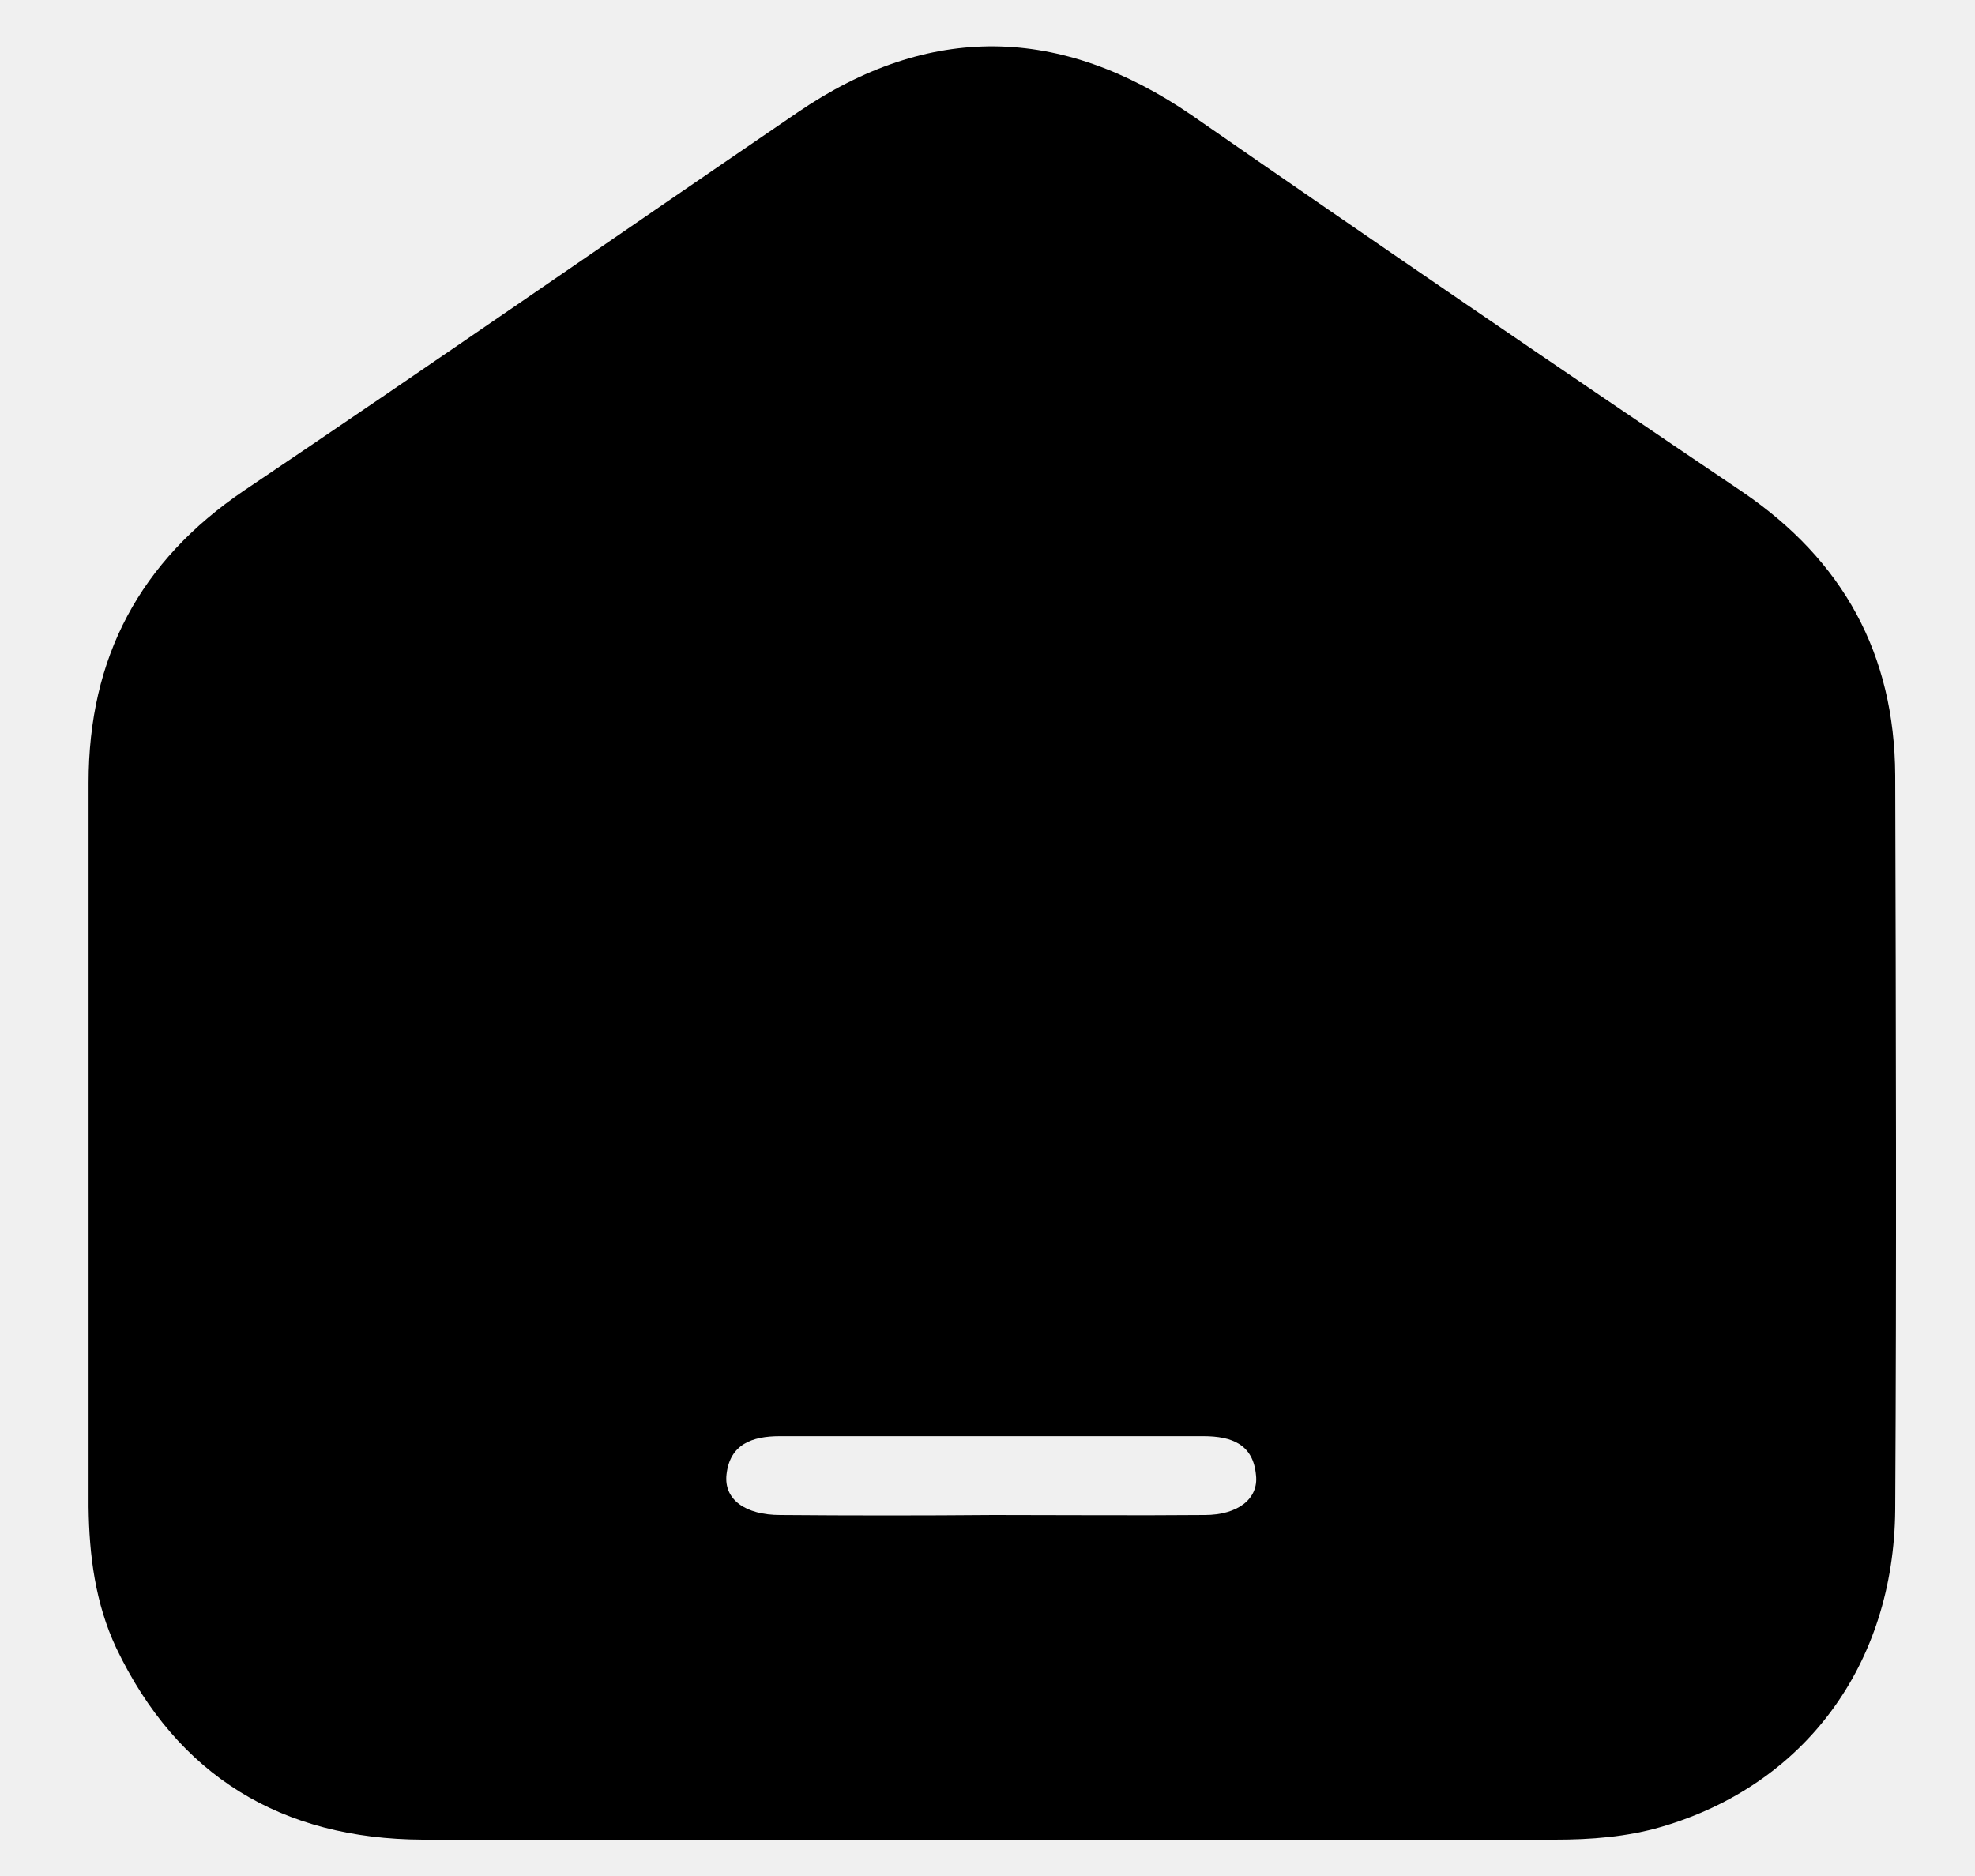
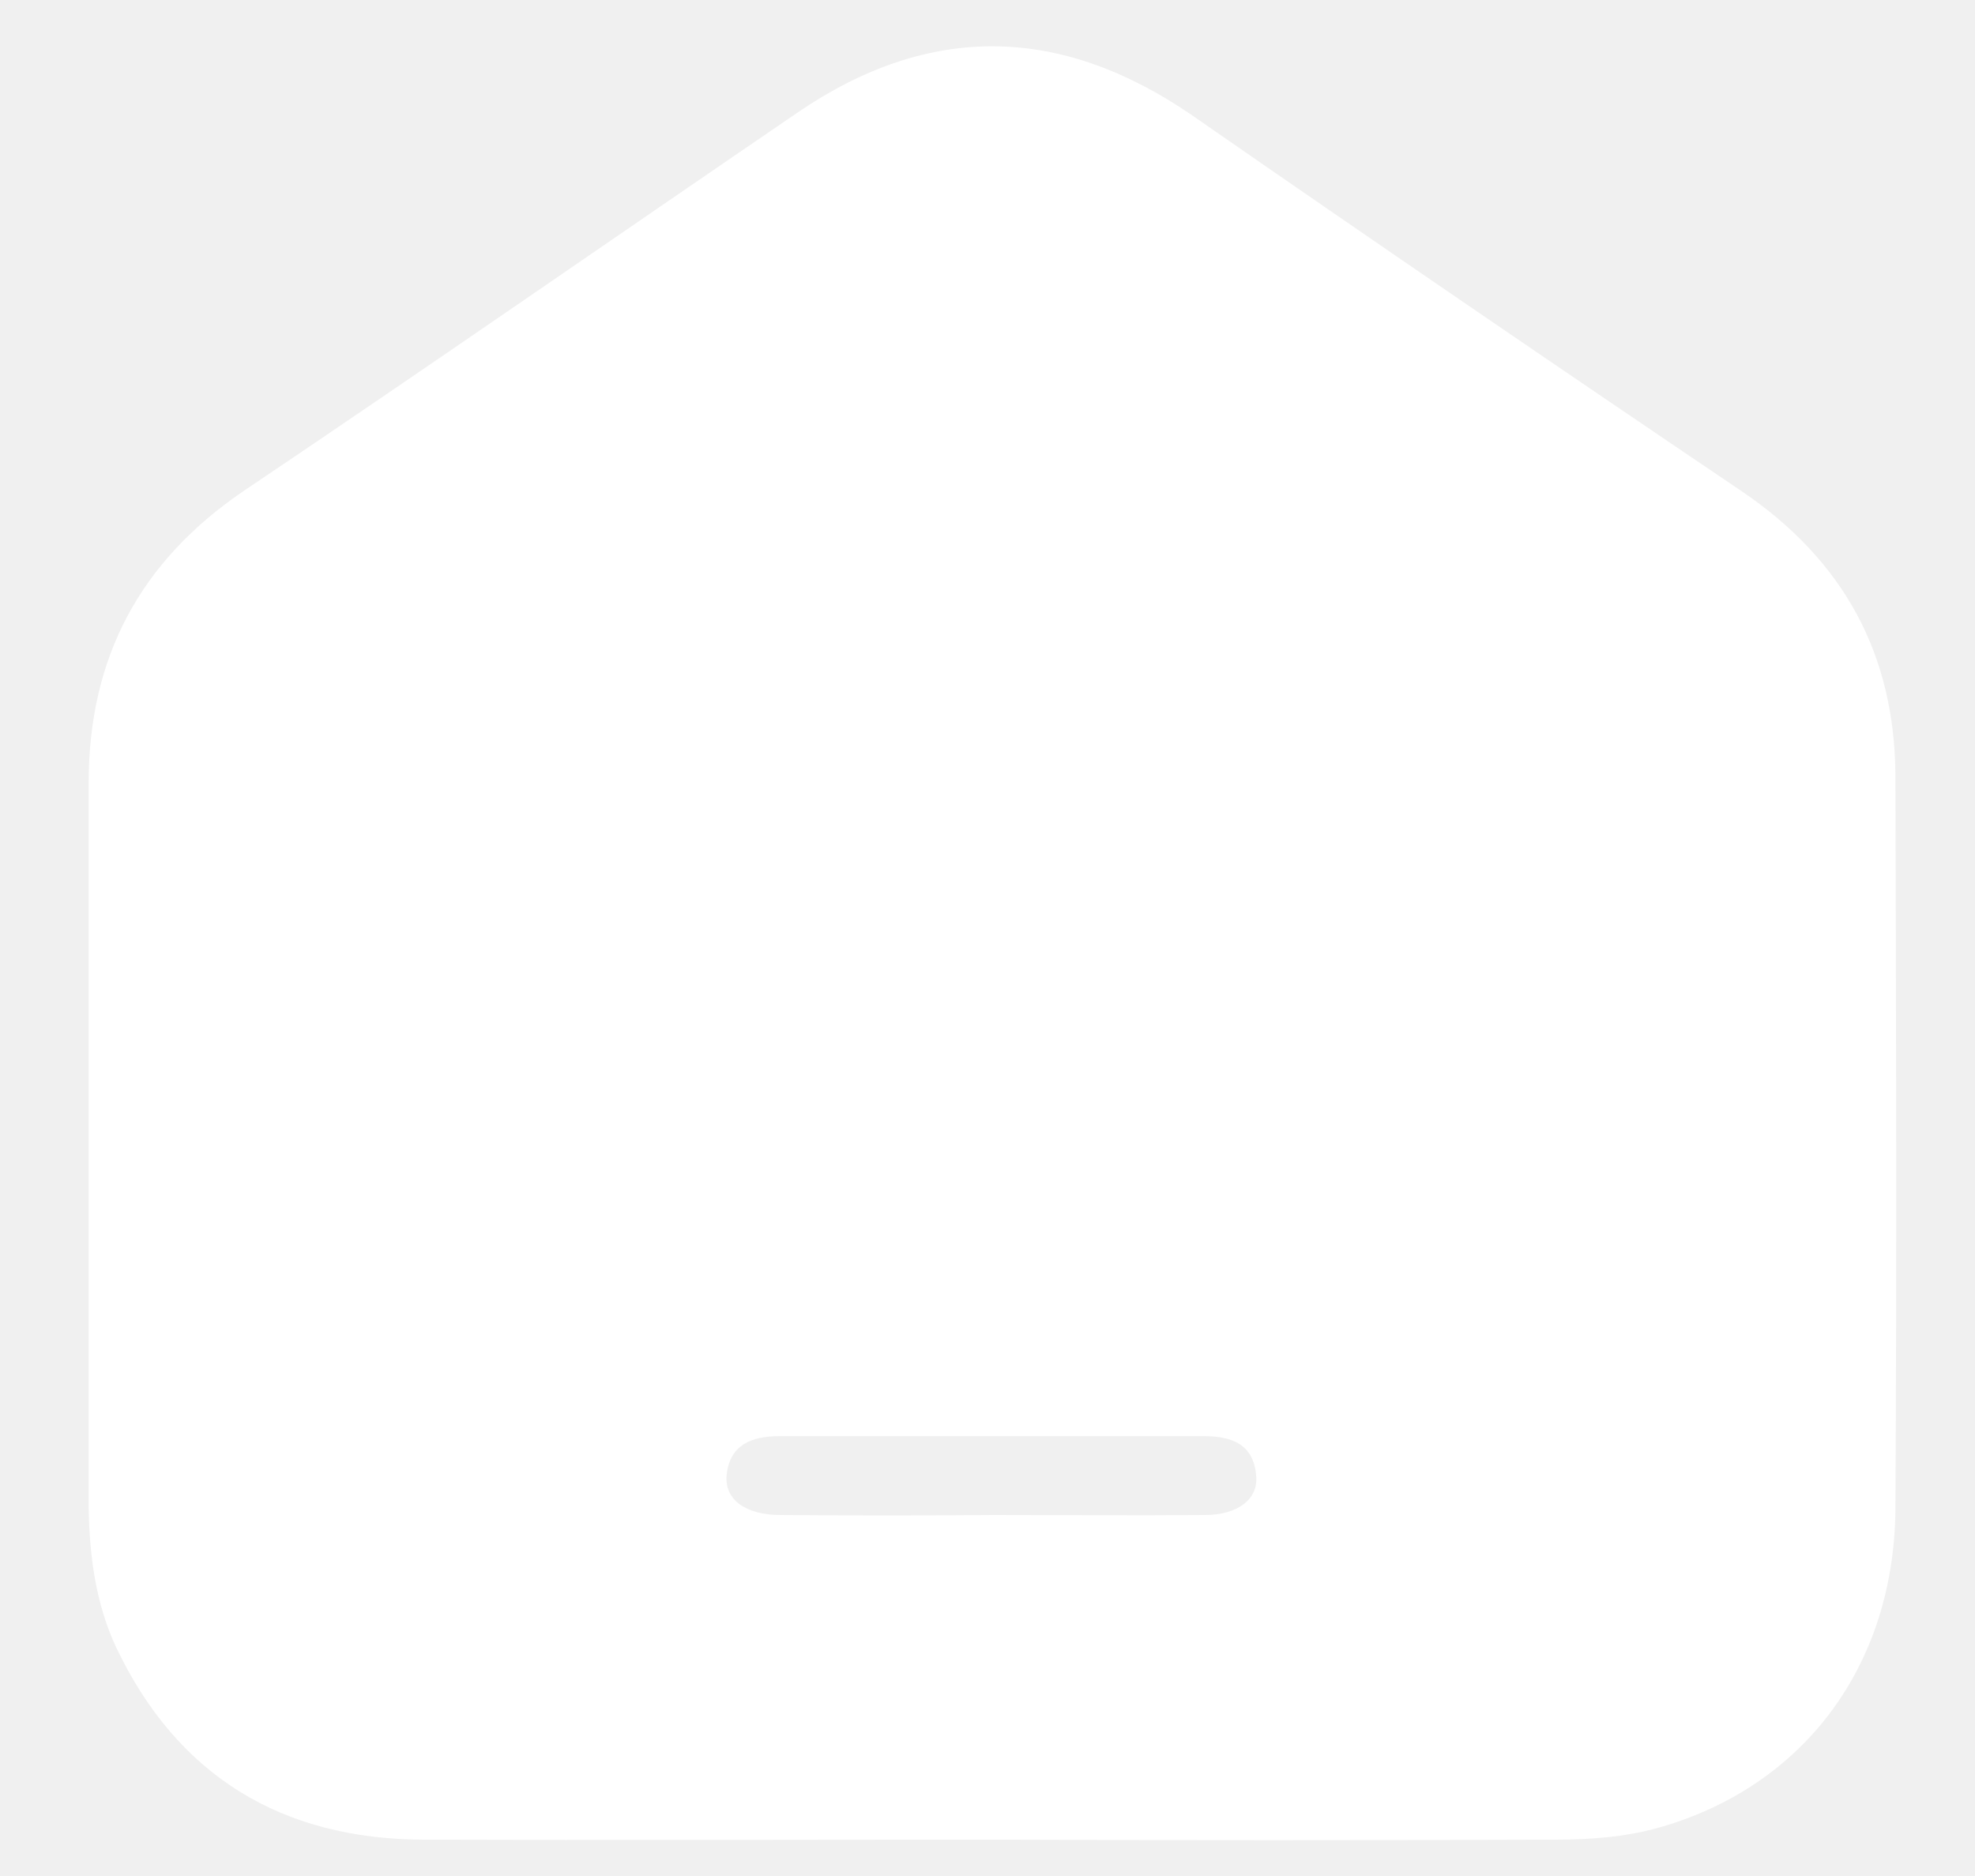
<svg xmlns="http://www.w3.org/2000/svg" width="20" height="19" viewBox="0 0 20 19" fill="none">
-   <path d="M10.044 18.632C8.121 18.632 6.204 18.639 4.28 18.632C2.854 18.625 1.797 17.99 1.176 16.688C0.965 16.237 0.903 15.753 0.897 15.262C0.897 12.813 0.897 10.371 0.897 7.928C0.897 6.66 1.415 5.684 2.472 4.968C4.348 3.706 6.204 2.416 8.073 1.141C9.41 0.227 10.74 0.254 12.07 1.168C13.919 2.451 15.775 3.719 17.644 4.981C18.667 5.677 19.185 6.625 19.192 7.853C19.199 10.33 19.206 12.813 19.192 15.289C19.179 16.865 18.271 18.079 16.825 18.502C16.477 18.604 16.109 18.632 15.747 18.632C13.844 18.639 11.941 18.639 10.044 18.632ZM10.058 15.344C10.774 15.344 11.491 15.35 12.2 15.344C12.534 15.344 12.746 15.18 12.719 14.941C12.691 14.627 12.473 14.545 12.186 14.545C10.754 14.545 9.328 14.545 7.896 14.545C7.616 14.545 7.391 14.627 7.357 14.934C7.329 15.187 7.548 15.344 7.902 15.344C8.625 15.35 9.342 15.35 10.058 15.344Z" fill="black" />
+   <path d="M10.046 18.632C8.123 18.632 6.206 18.639 4.282 18.632C2.856 18.625 1.799 17.99 1.178 16.688C0.967 16.237 0.905 15.753 0.898 15.262C0.898 12.813 0.898 10.371 0.898 7.928C0.898 6.66 1.417 5.684 2.474 4.968C4.35 3.706 6.206 2.416 8.075 1.141C9.412 0.227 10.742 0.254 12.072 1.168C13.921 2.451 15.777 3.719 17.646 4.981C18.669 5.677 19.187 6.625 19.194 7.853C19.201 10.33 19.208 12.813 19.194 15.289C19.18 16.865 18.273 18.079 16.827 18.502C16.479 18.604 16.111 18.632 15.749 18.632C13.846 18.639 11.943 18.639 10.046 18.632ZM10.06 15.344C10.776 15.344 11.492 15.35 12.202 15.344C12.536 15.344 12.748 15.18 12.72 14.941C12.693 14.627 12.475 14.545 12.188 14.545C10.756 14.545 9.33 14.545 7.897 14.545C7.618 14.545 7.393 14.627 7.359 14.934C7.331 15.187 7.55 15.344 7.904 15.344C8.627 15.35 9.344 15.35 10.06 15.344Z" fill="white" />
</svg>
